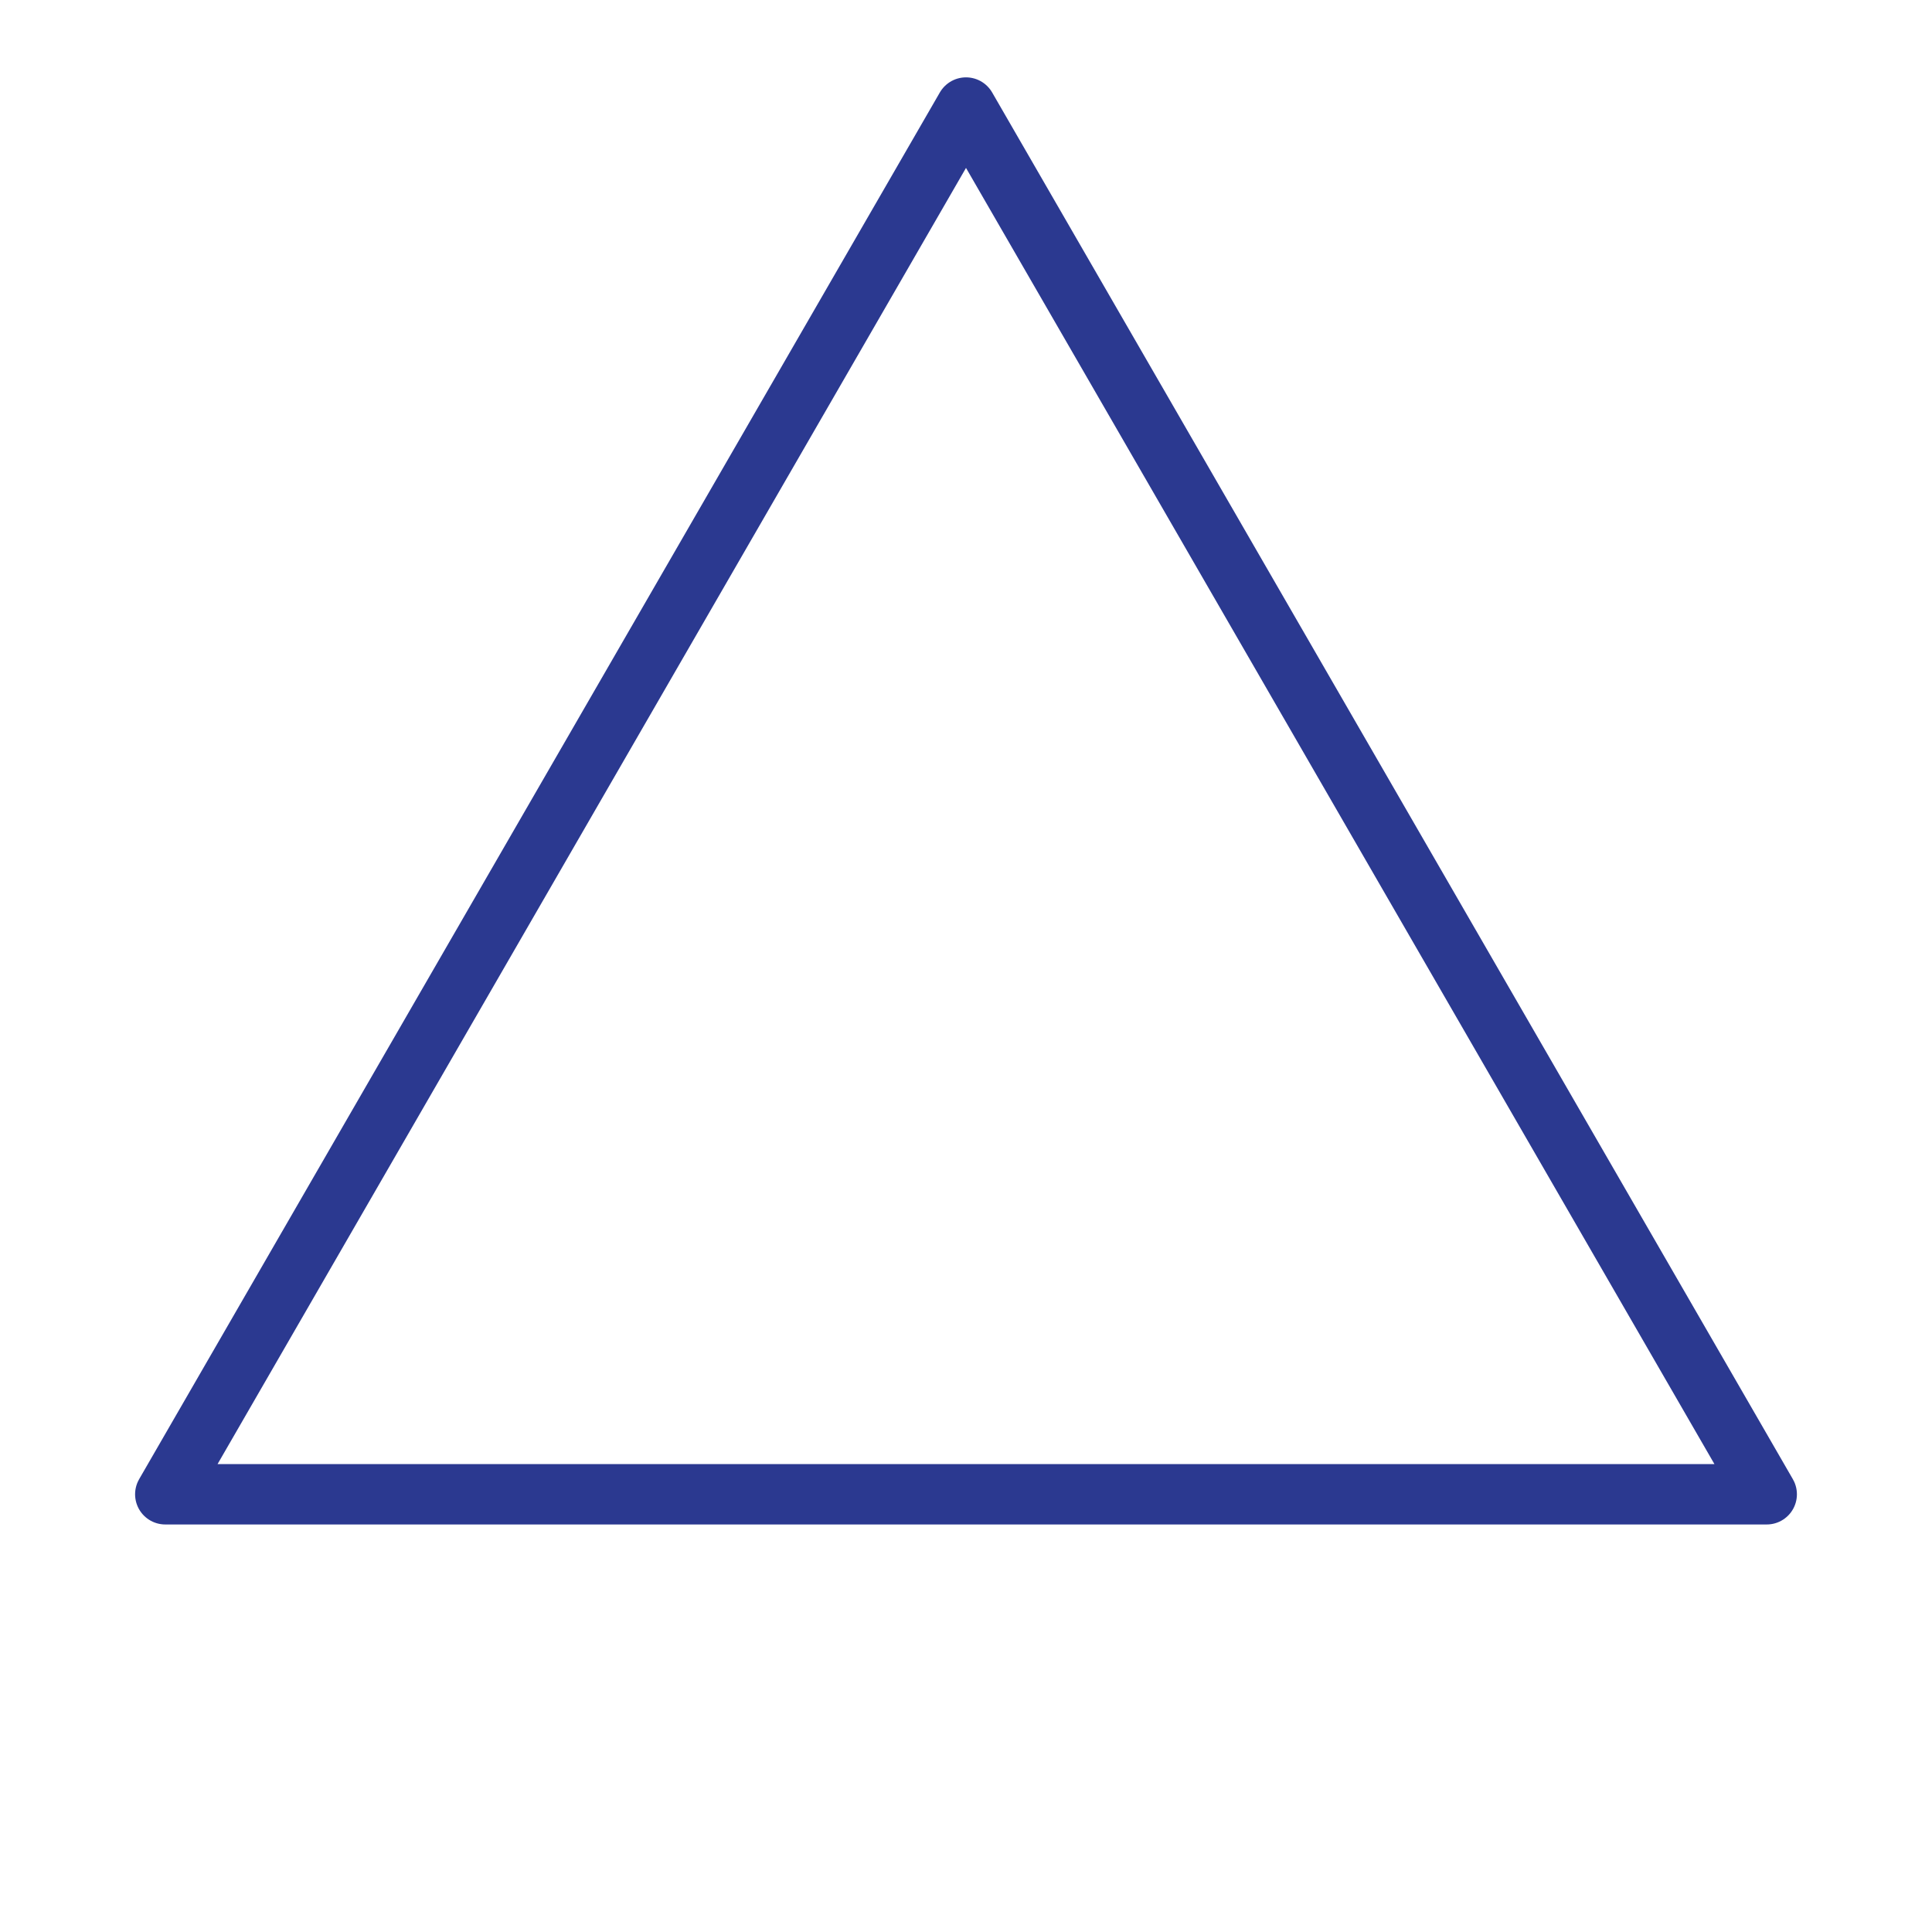
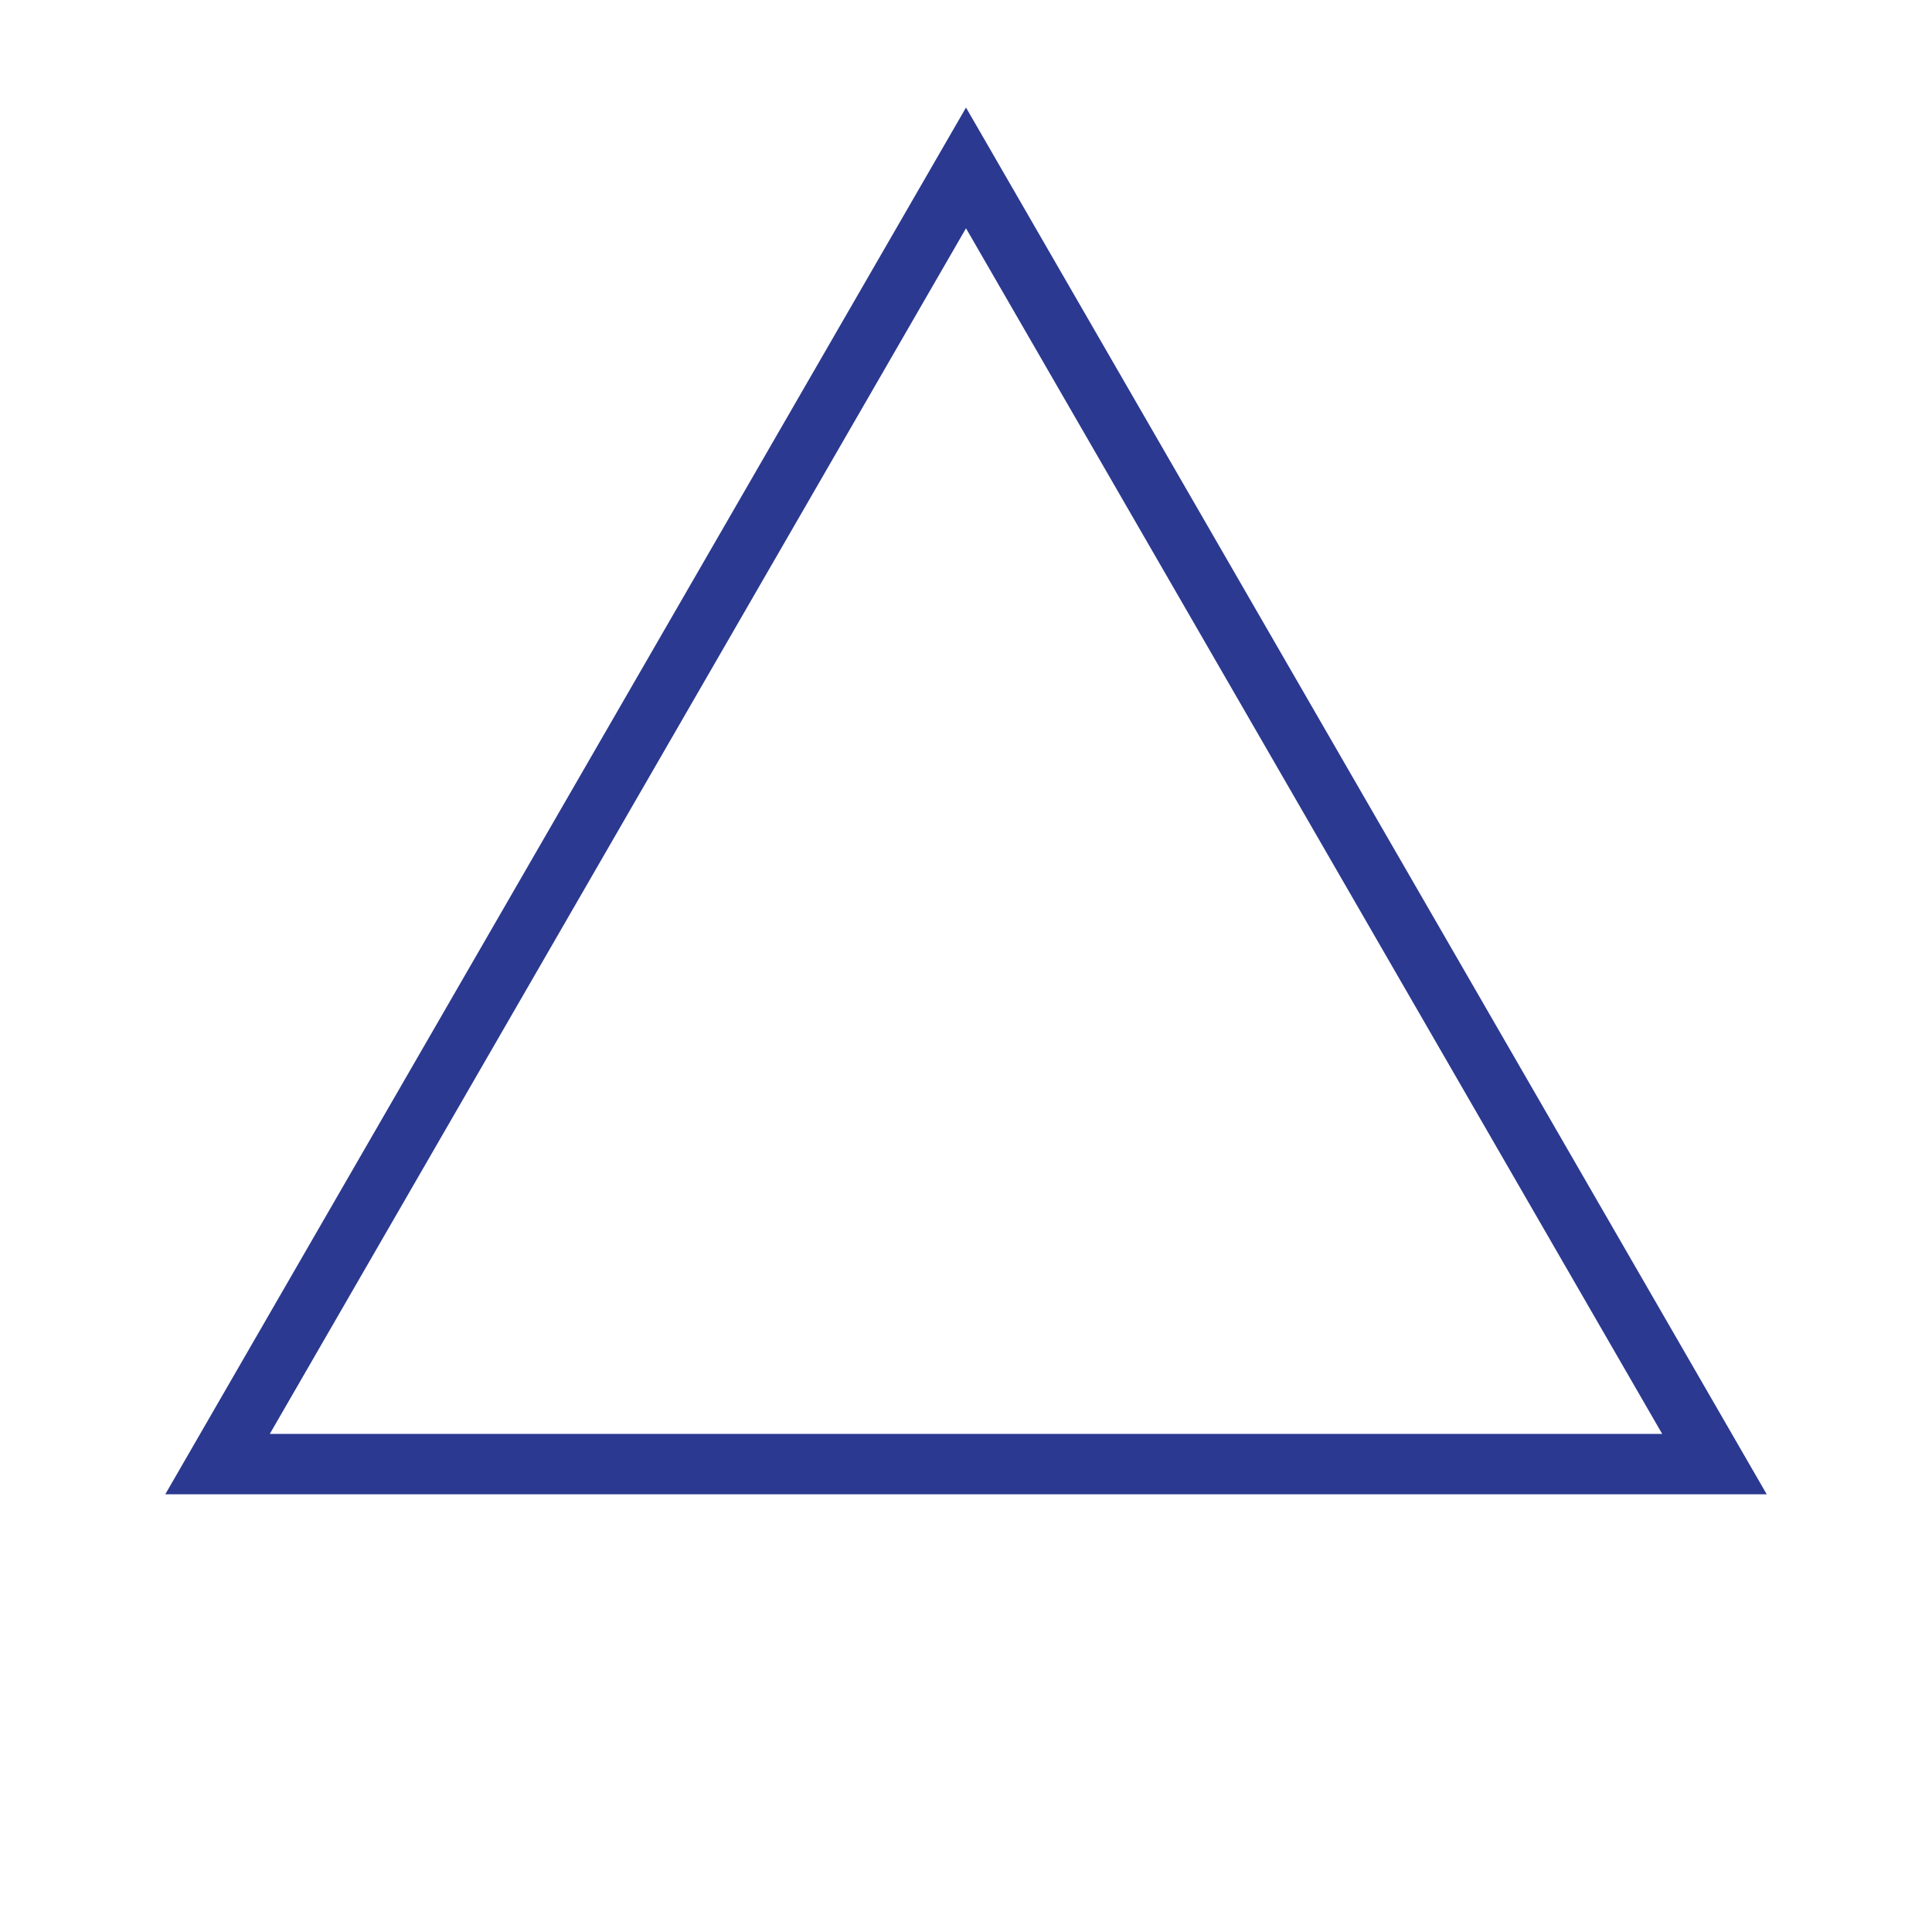
<svg xmlns="http://www.w3.org/2000/svg" viewBox="0 0 1024 1024" width="1024" height="1024">
-   <polygon points="512.0,57.0 936.4,792.0 87.6,792.0" fill="none" stroke="#2B3990" stroke-width="32" stroke-linejoin="round" />
+   <path d="M512.0,57.0 L936.4,792.0 L87.6,792.0Z M512.0,121.0 L881.0,760.0 L143.0,760.0Z" fill="#2B3990" fill-rule="evenodd" />
</svg>
